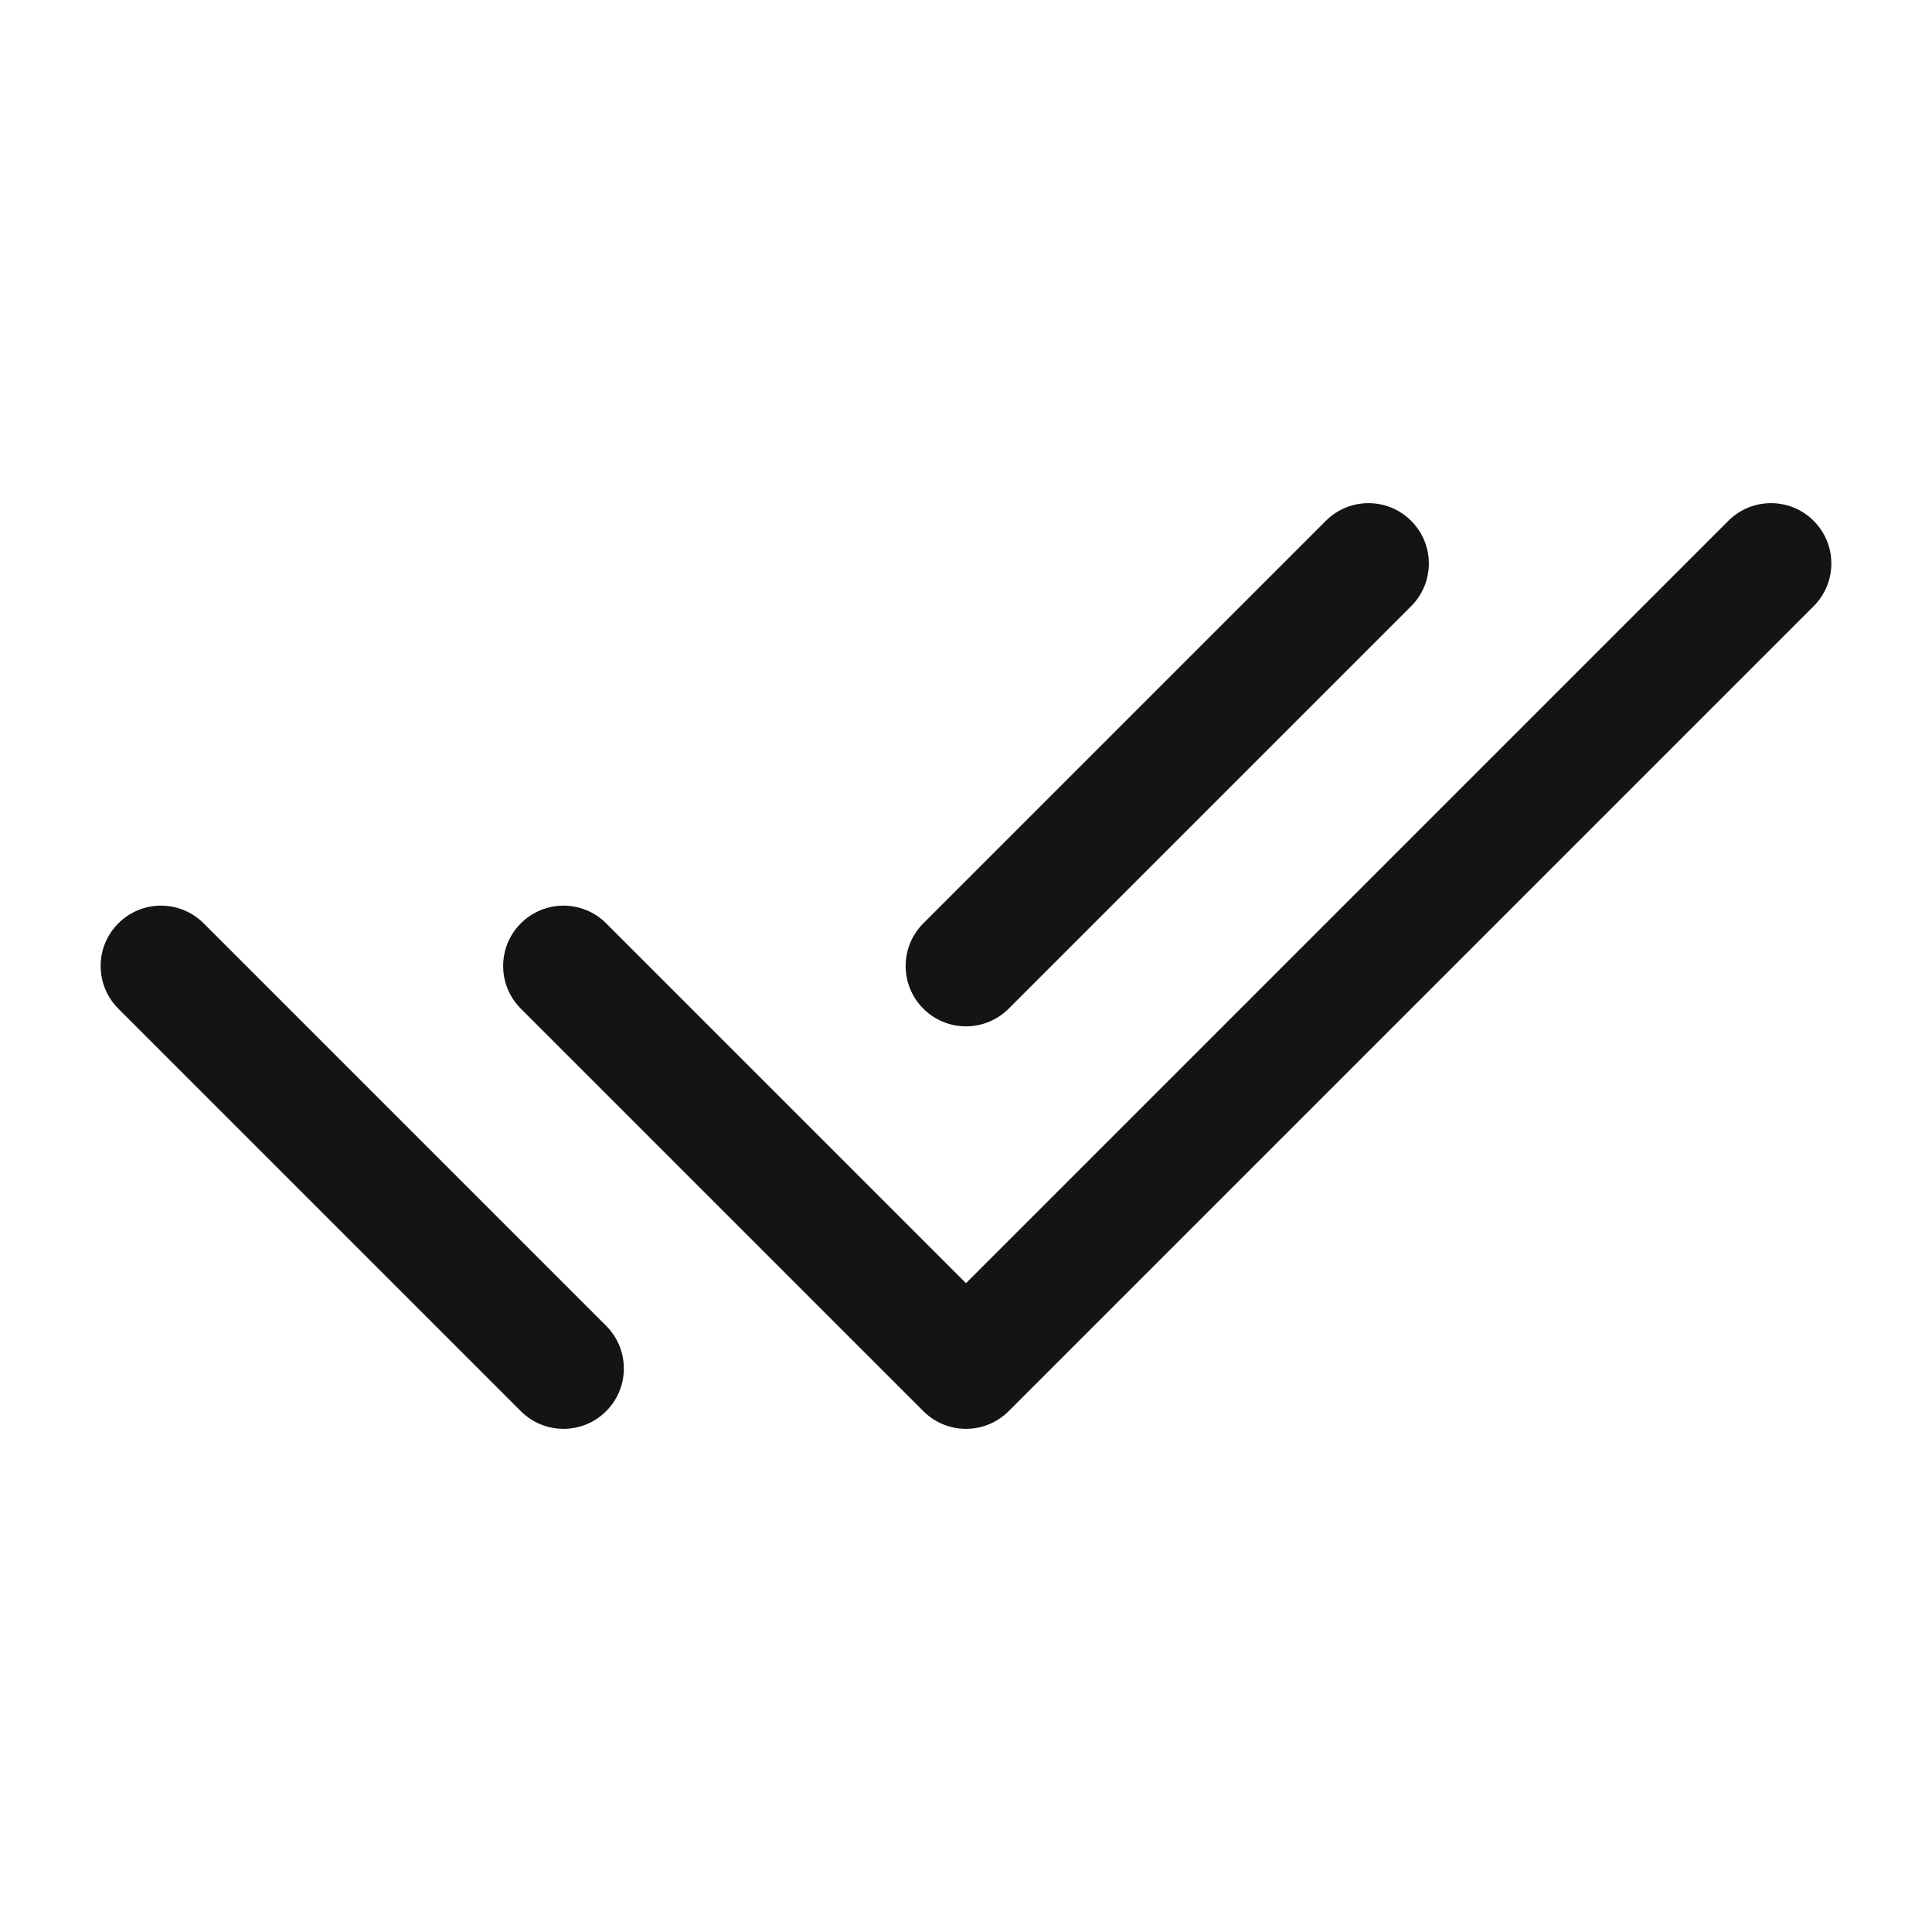
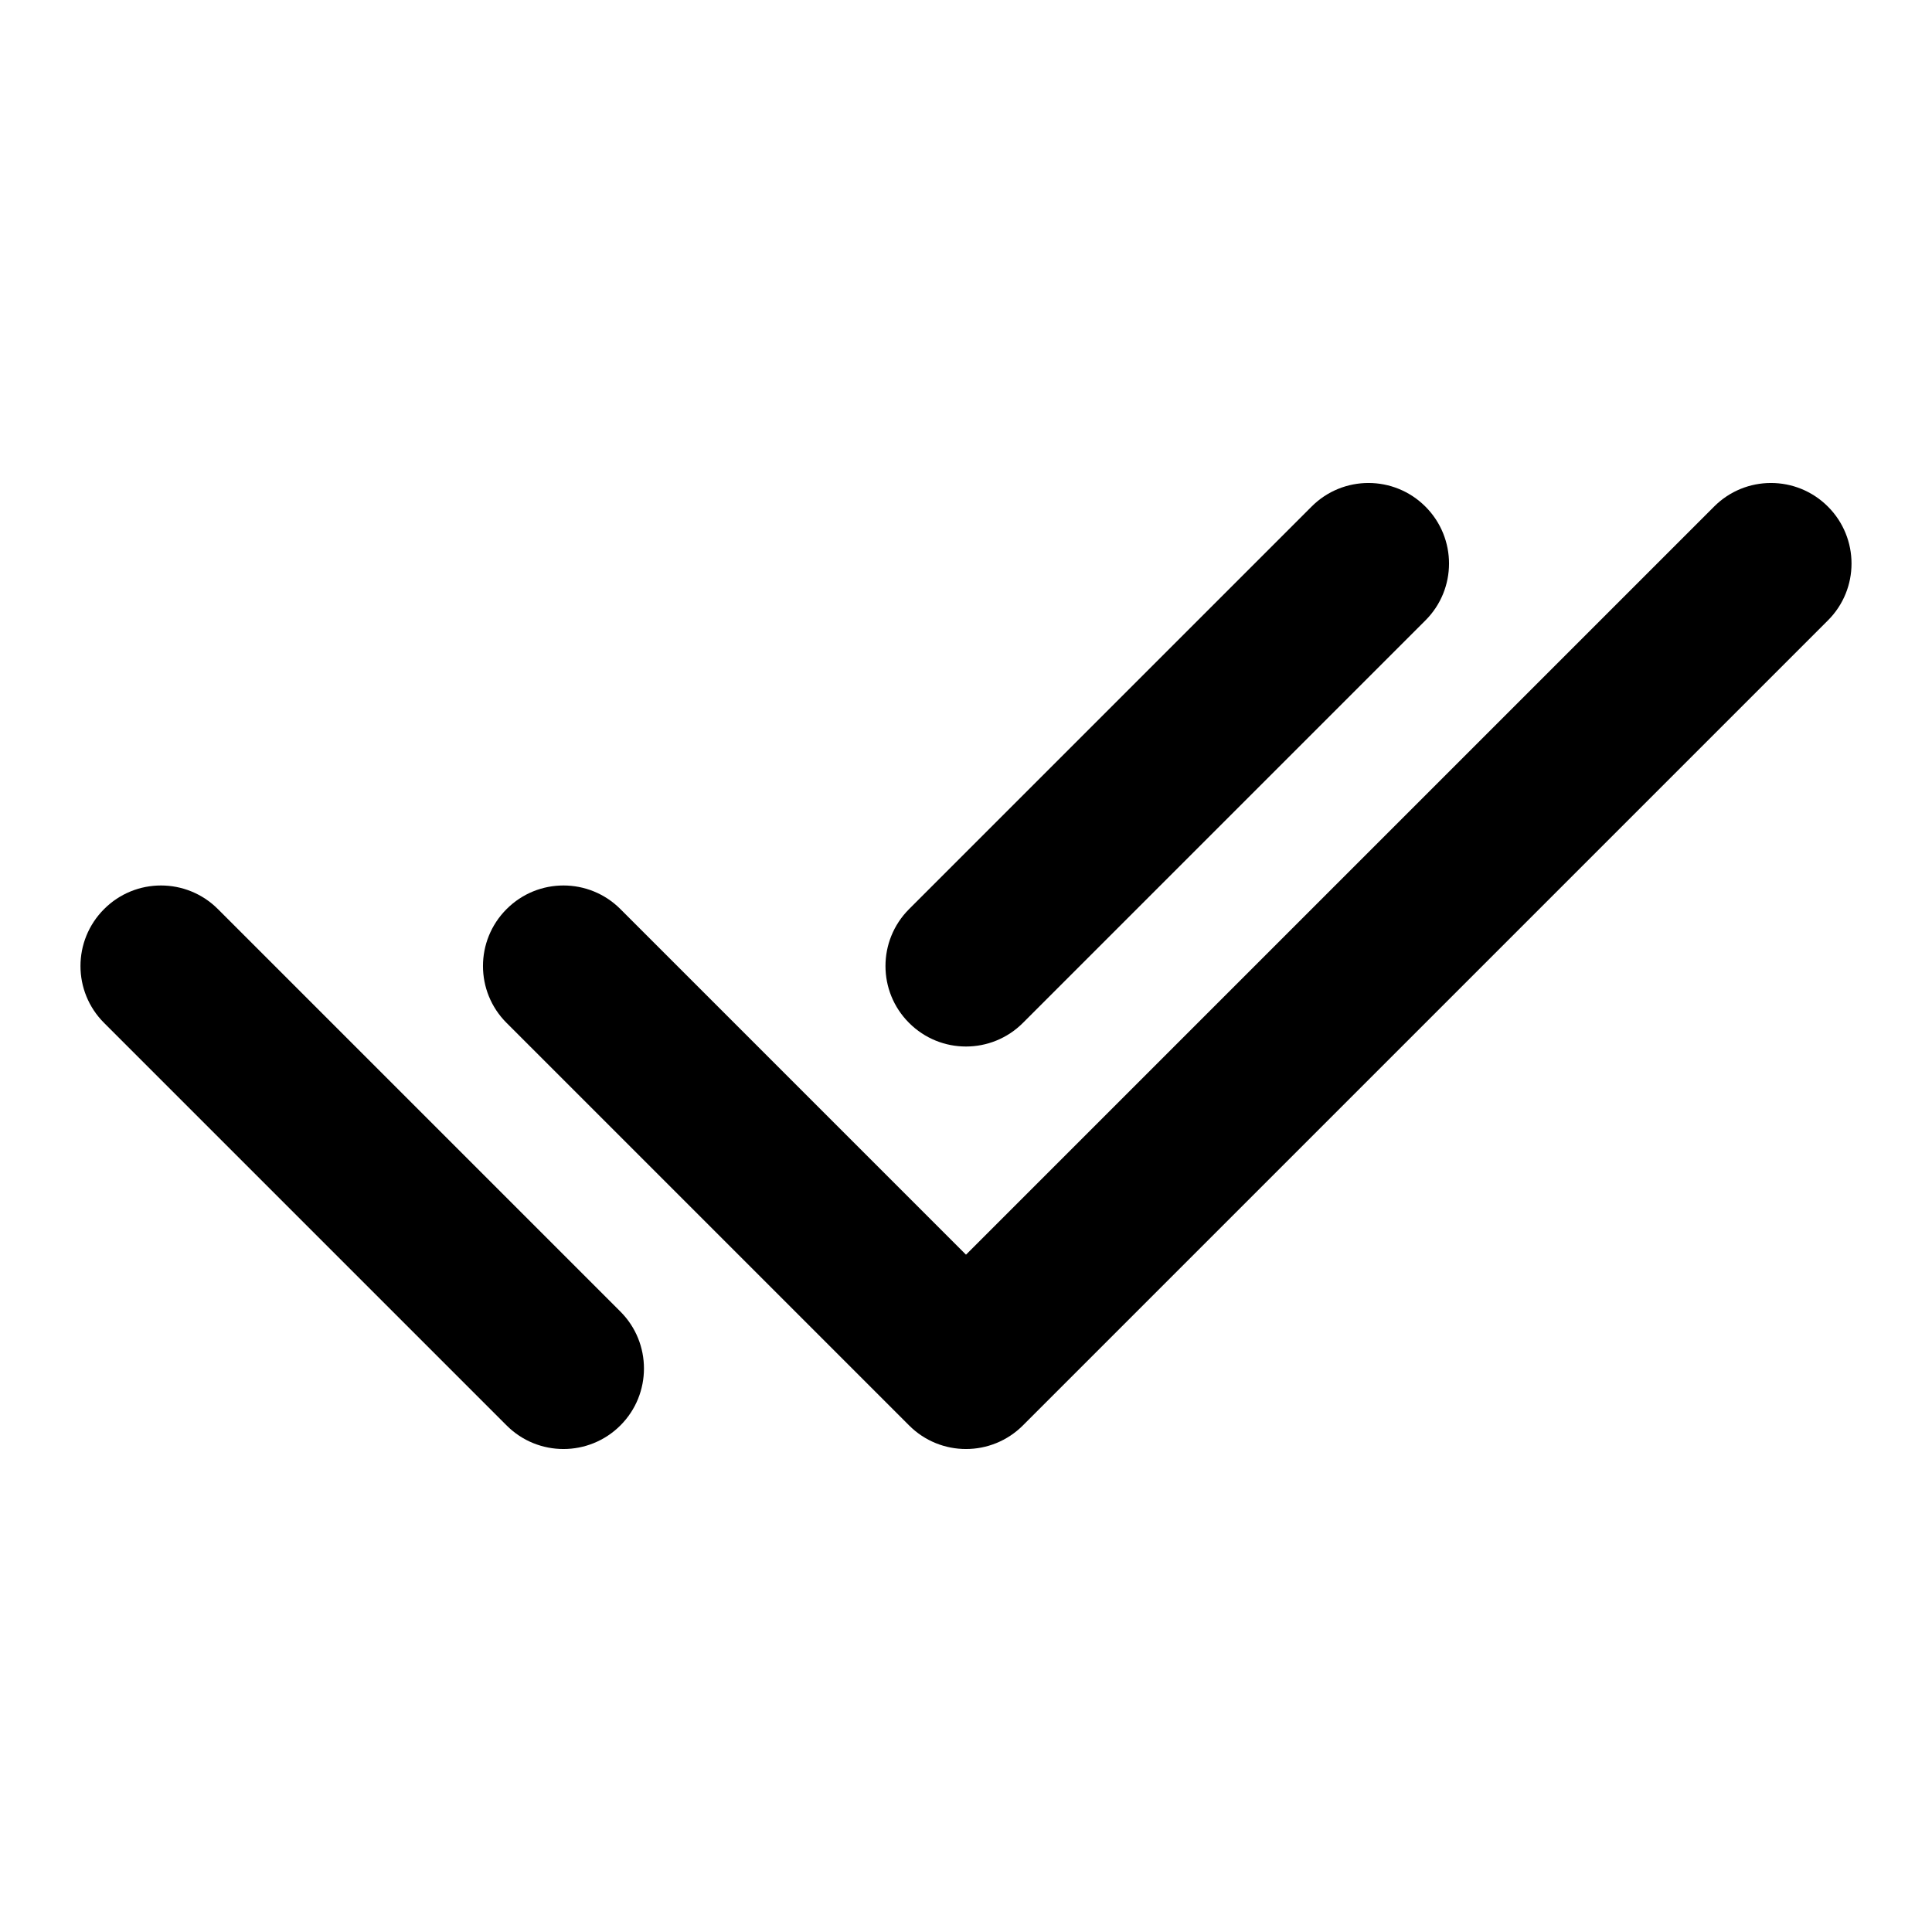
<svg xmlns="http://www.w3.org/2000/svg" width="24" height="24" viewBox="0 0 24 24" fill="none">
-   <path d="M1.47 11.47C1.763 11.177 2.237 11.177 2.53 11.47L7.53 16.47C7.823 16.763 7.823 17.237 7.53 17.53C7.237 17.823 6.763 17.823 6.47 17.53L1.47 12.53C1.177 12.237 1.177 11.763 1.47 11.47ZM21.47 6.47C21.763 6.177 22.237 6.177 22.53 6.47C22.823 6.763 22.823 7.237 22.53 7.53L12.53 17.53C12.237 17.823 11.763 17.823 11.47 17.53L6.47 12.53C6.177 12.237 6.177 11.763 6.47 11.47C6.763 11.177 7.237 11.177 7.53 11.47L12 15.94L21.47 6.47ZM16.47 6.47C16.763 6.177 17.237 6.177 17.53 6.47C17.823 6.763 17.823 7.237 17.53 7.53L12.53 12.53C12.237 12.823 11.763 12.823 11.47 12.53C11.177 12.237 11.177 11.763 11.47 11.47L16.47 6.47Z" fill="#131415" />
+   <path d="M1.293 11.293C1.683 10.902 2.316 10.902 2.707 11.293L7.707 16.293C8.097 16.683 8.097 17.317 7.707 17.707C7.316 18.098 6.683 18.098 6.293 17.707L1.293 12.707C0.902 12.317 0.902 11.684 1.293 11.293ZM21.293 6.293C21.683 5.902 22.316 5.902 22.707 6.293C23.098 6.684 23.098 7.317 22.707 7.707L12.707 17.707C12.316 18.098 11.683 18.098 11.293 17.707L6.293 12.707C5.902 12.317 5.902 11.684 6.293 11.293C6.683 10.902 7.316 10.902 7.707 11.293L12 15.586L21.293 6.293ZM16.293 6.293C16.683 5.902 17.316 5.902 17.707 6.293C18.098 6.684 18.098 7.317 17.707 7.707L12.707 12.707C12.316 13.098 11.683 13.098 11.293 12.707C10.902 12.317 10.902 11.684 11.293 11.293L16.293 6.293Z" fill="black" />
</svg>
